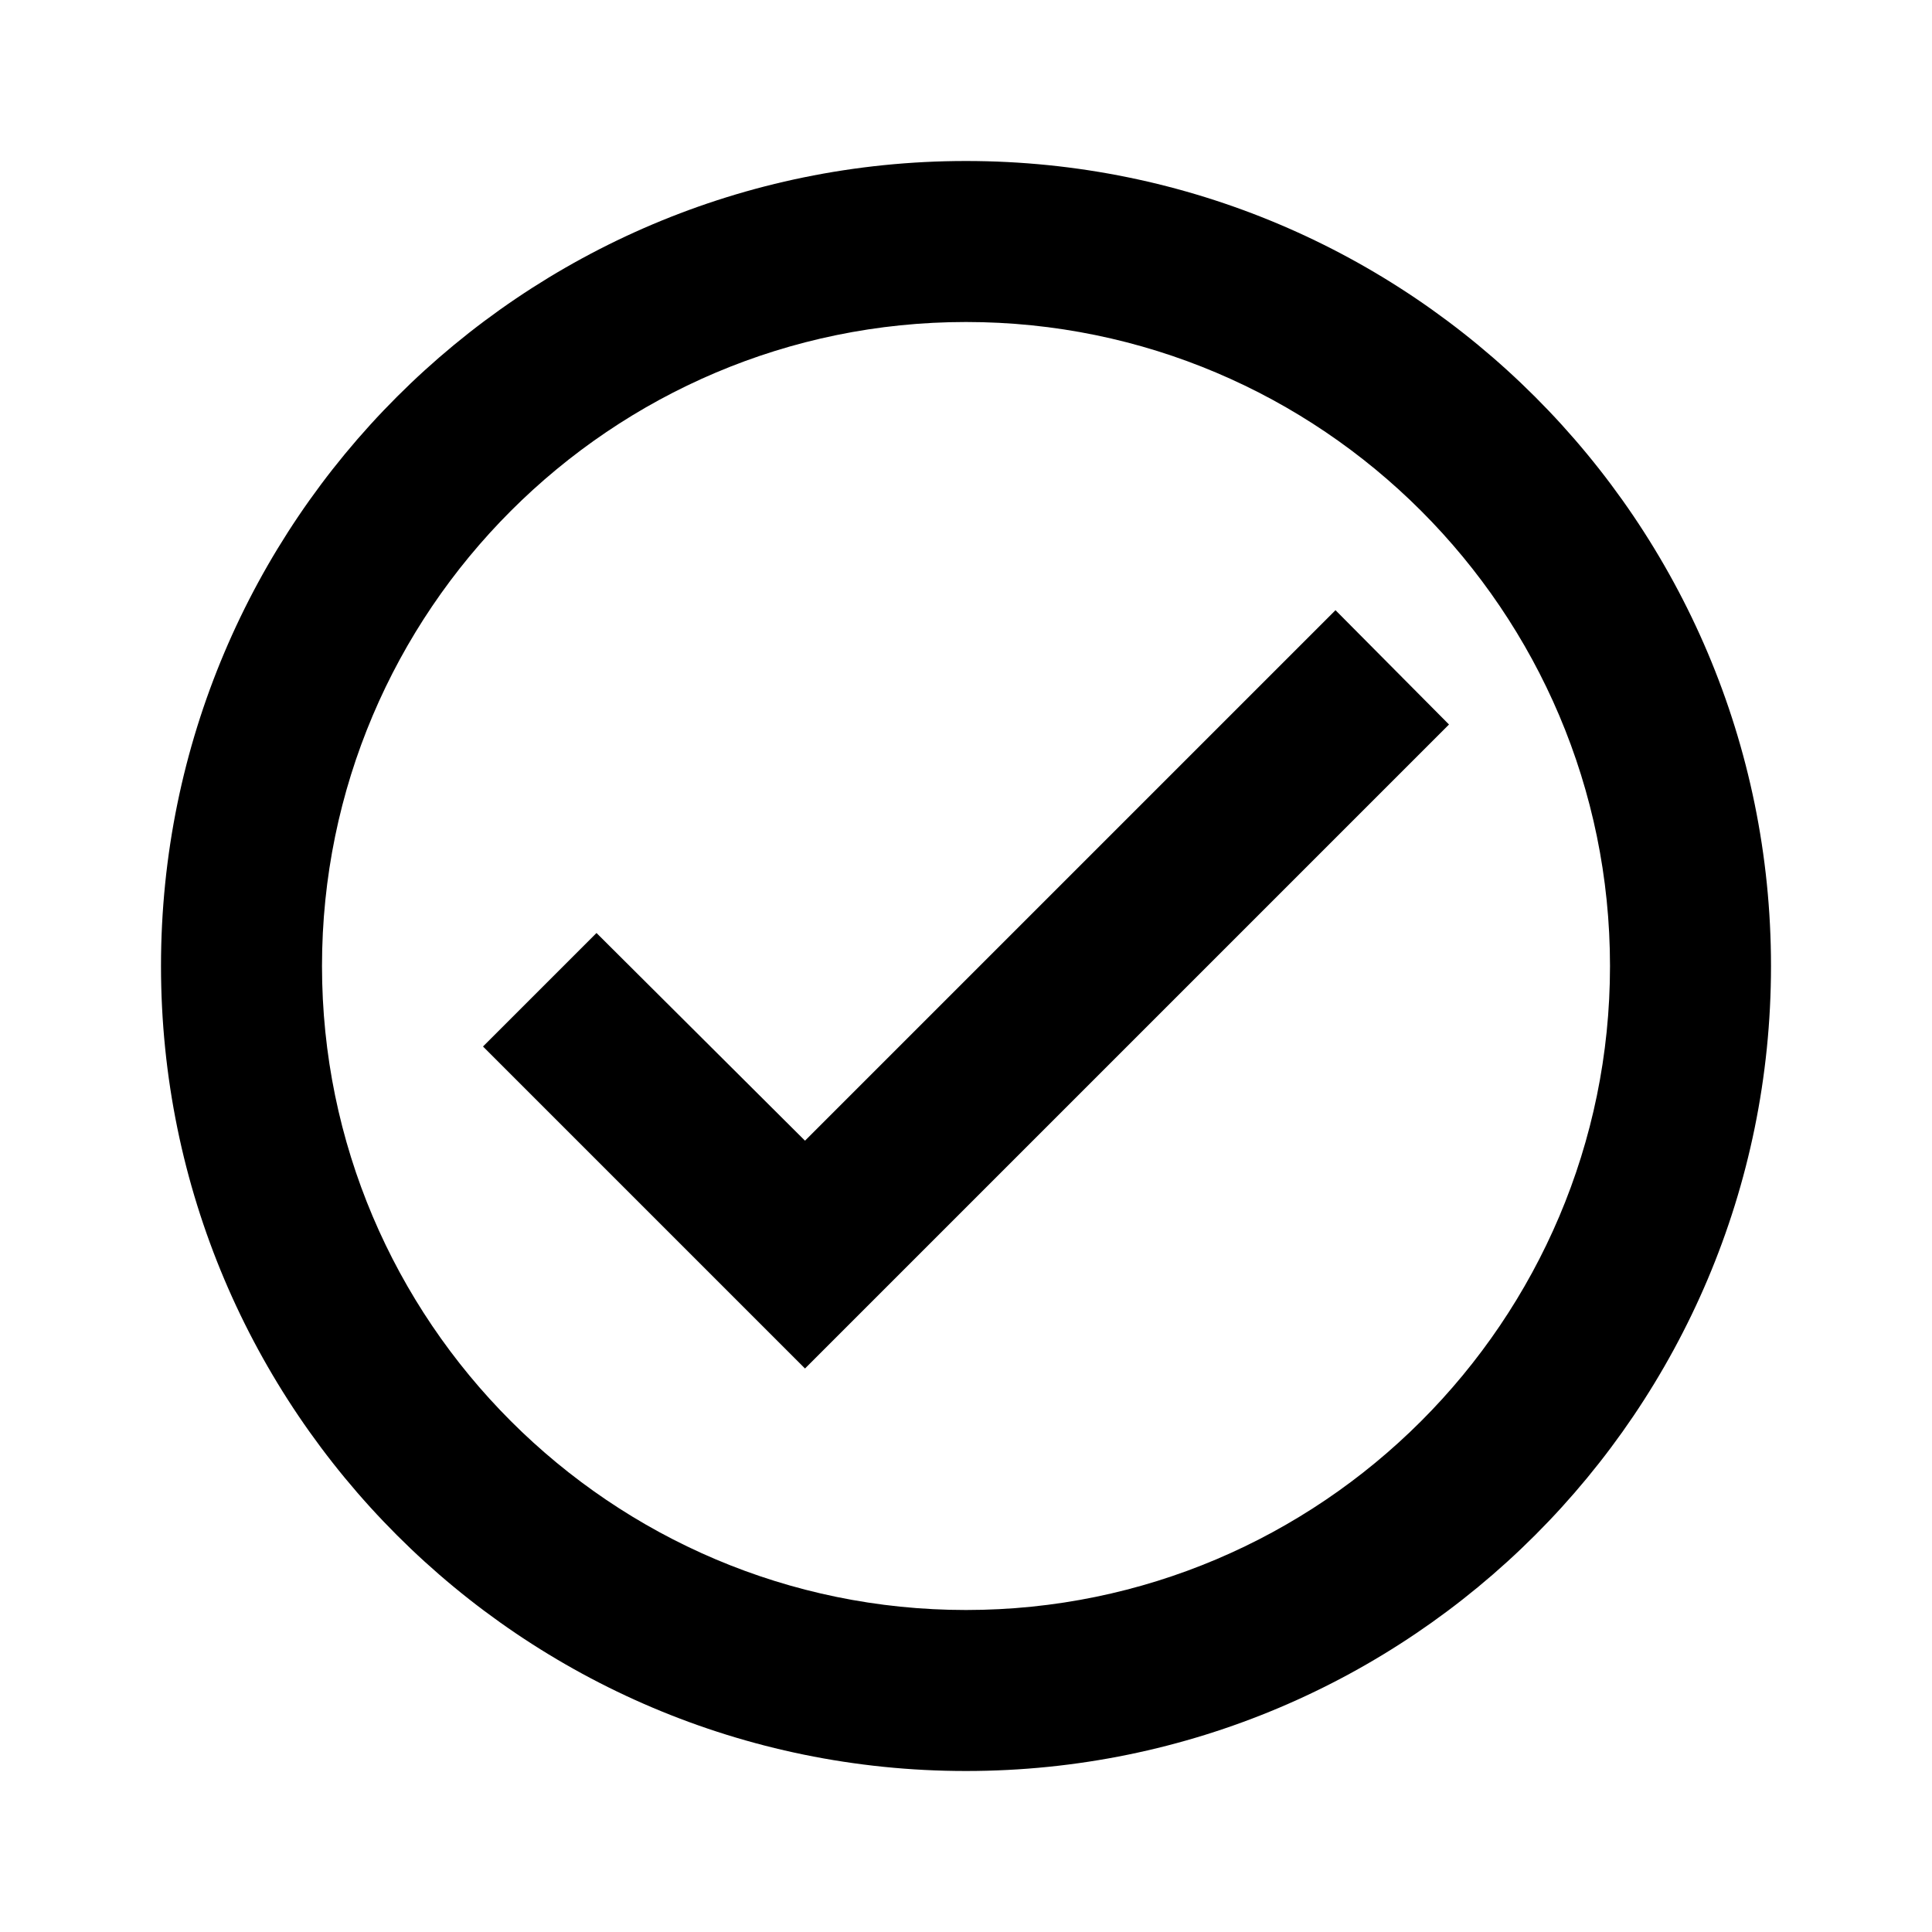
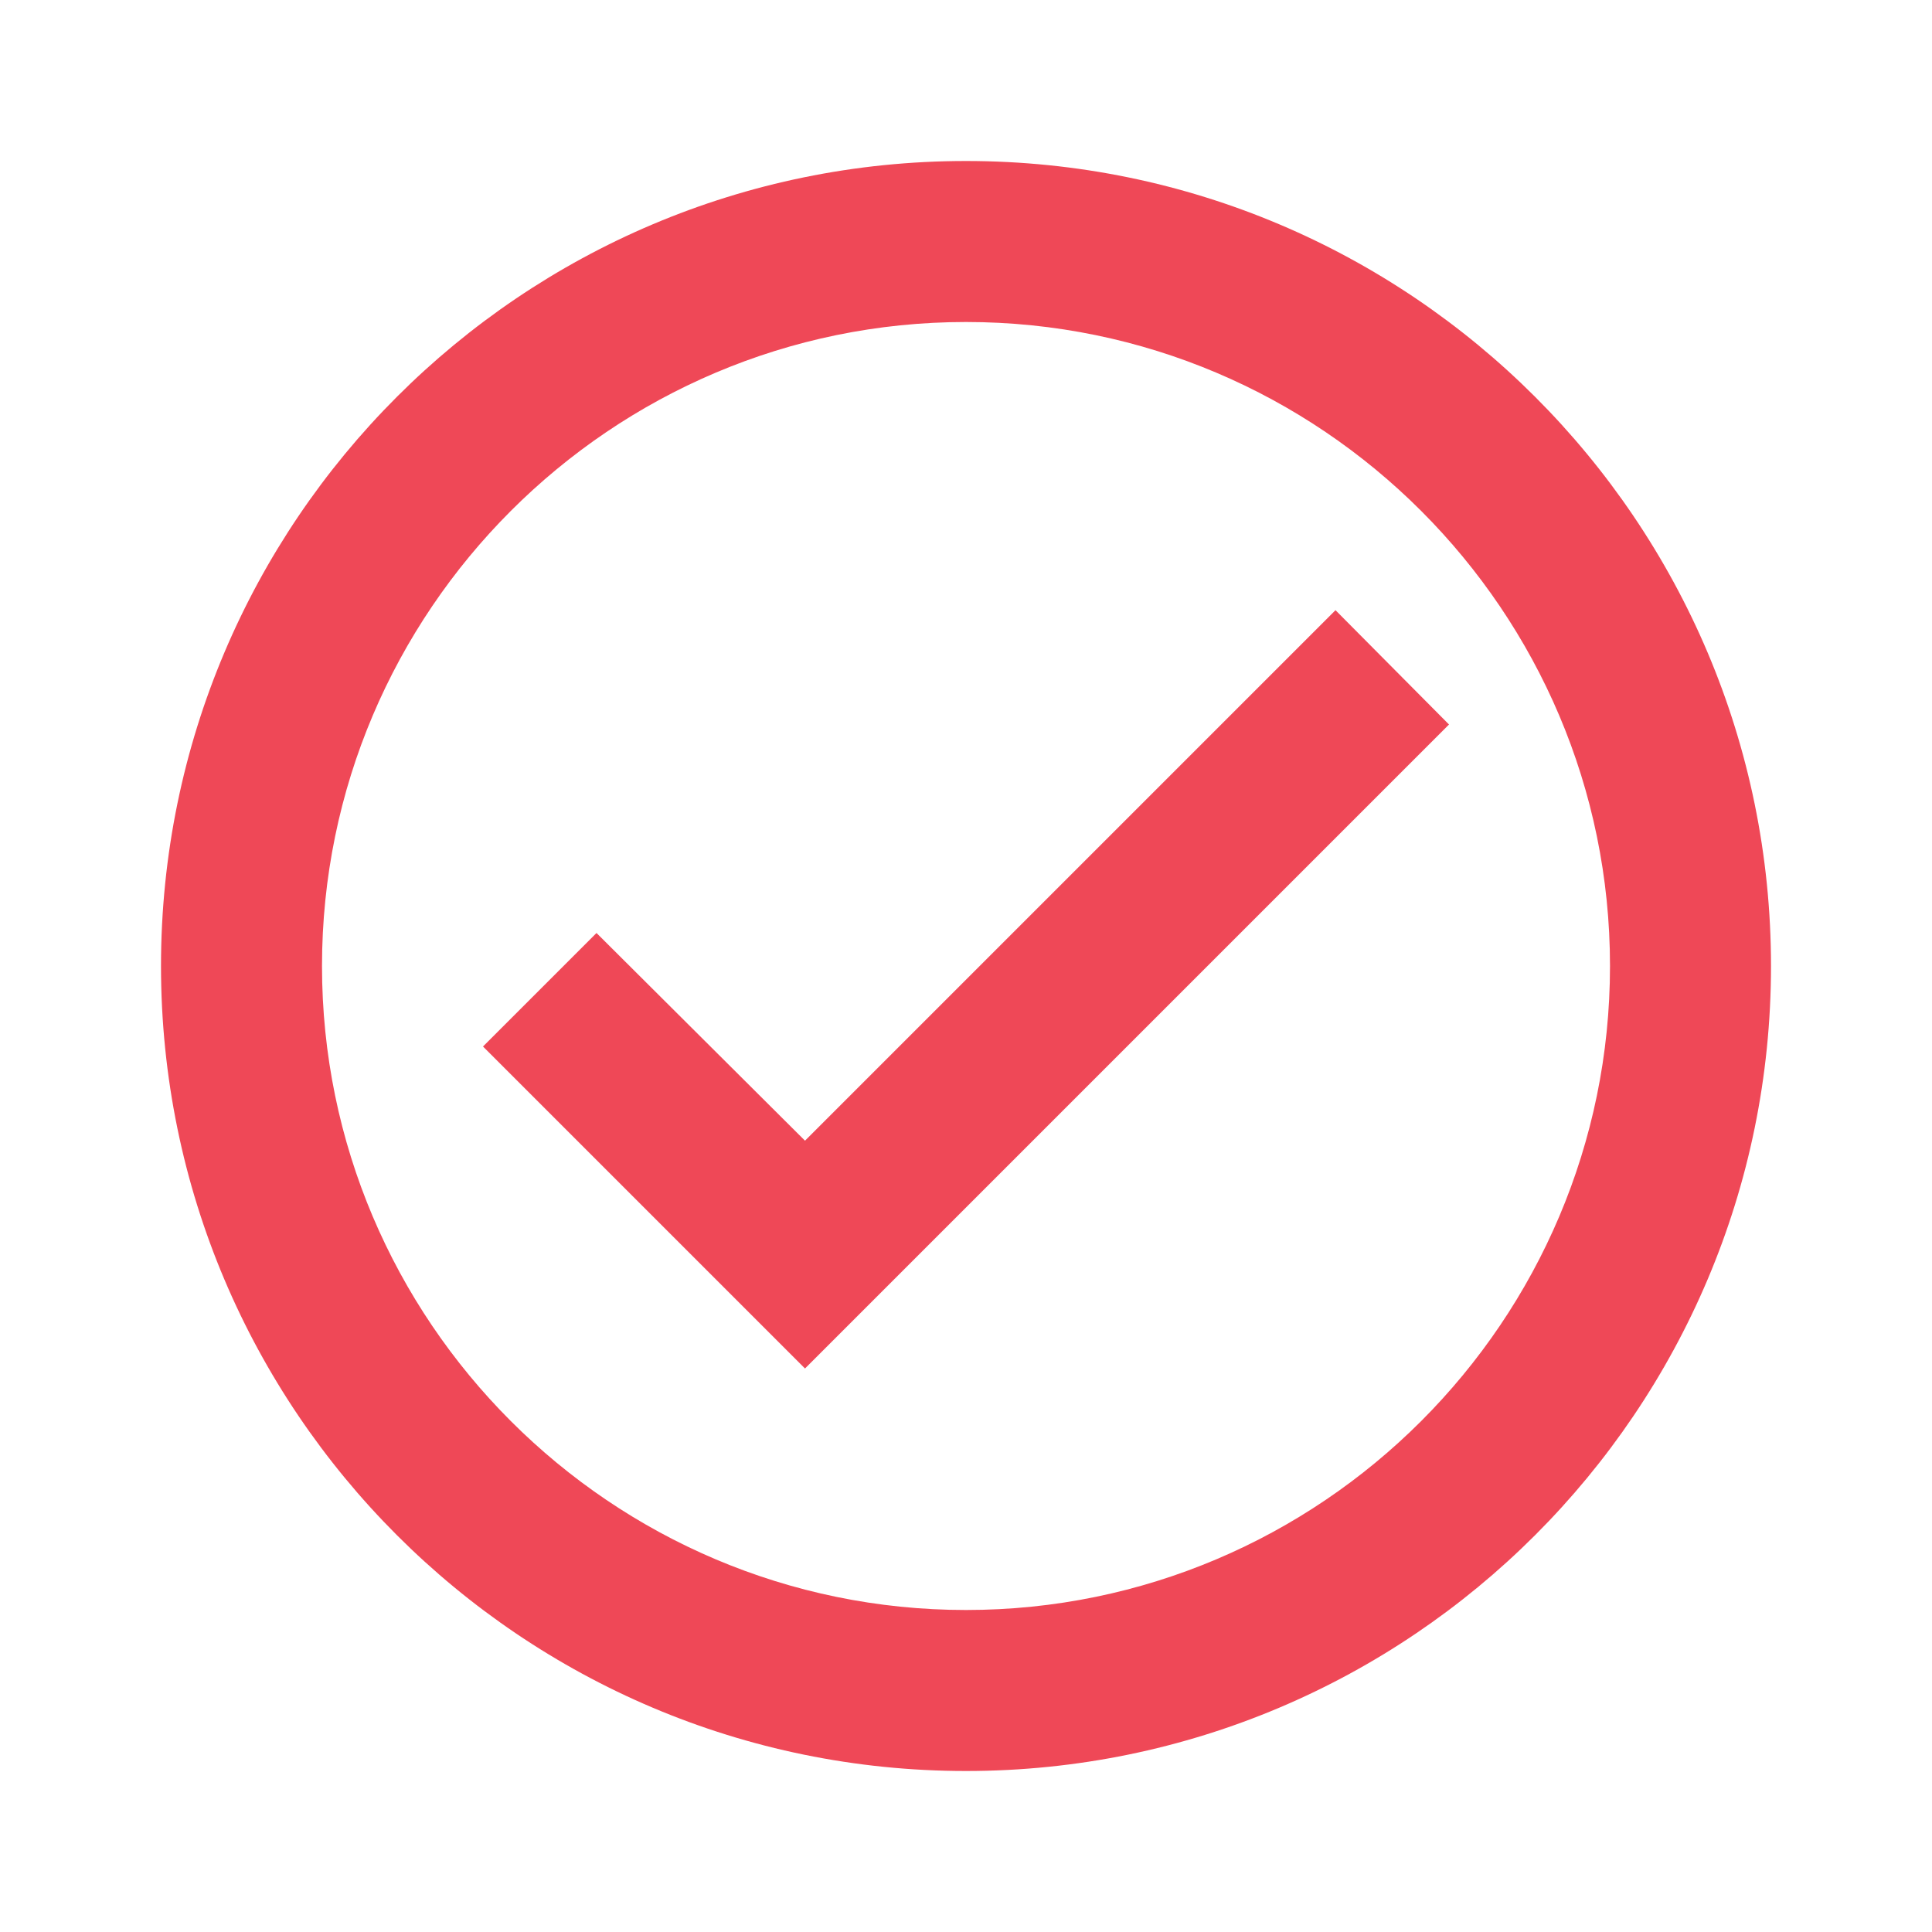
- <svg xmlns="http://www.w3.org/2000/svg" height="24" viewBox="0 0 24 24" width="24">
-   <path d="M0 0h24v24H0V0z" fill="none" />
-   <path d="M12 2C6.48 2 2 6.48 2 12s4.48 10 10 10 10-4.48 10-10S17.52 2 12 2zm0 18c-4.41 0-8-3.59-8-8s3.59-8 8-8 8 3.59 8 8-3.59 8-8 8zm4.59-12.42L10 14.17l-2.59-2.58L6 13l4 4 8-8z" />
+ <svg xmlns="http://www.w3.org/2000/svg" id="svg6" version="1.1" width="24" viewBox="0 0 24 24" height="24">
+   <defs id="defs10" />
+   <path id="path2" fill="none" d="M0 0h24v24H0V0z" />
+   <path style="fill:#ef4857;fill-opacity:1" id="path4" d="M12 2C6.48 2 2 6.48 2 12s4.48 10 10 10 10-4.48 10-10S17.52 2 12 2zm0 18c-4.41 0-8-3.59-8-8s3.59-8 8-8 8 3.59 8 8-3.59 8-8 8zm4.59-12.42L10 14.17l-2.59-2.58L6 13l4 4 8-8z" />
</svg>
